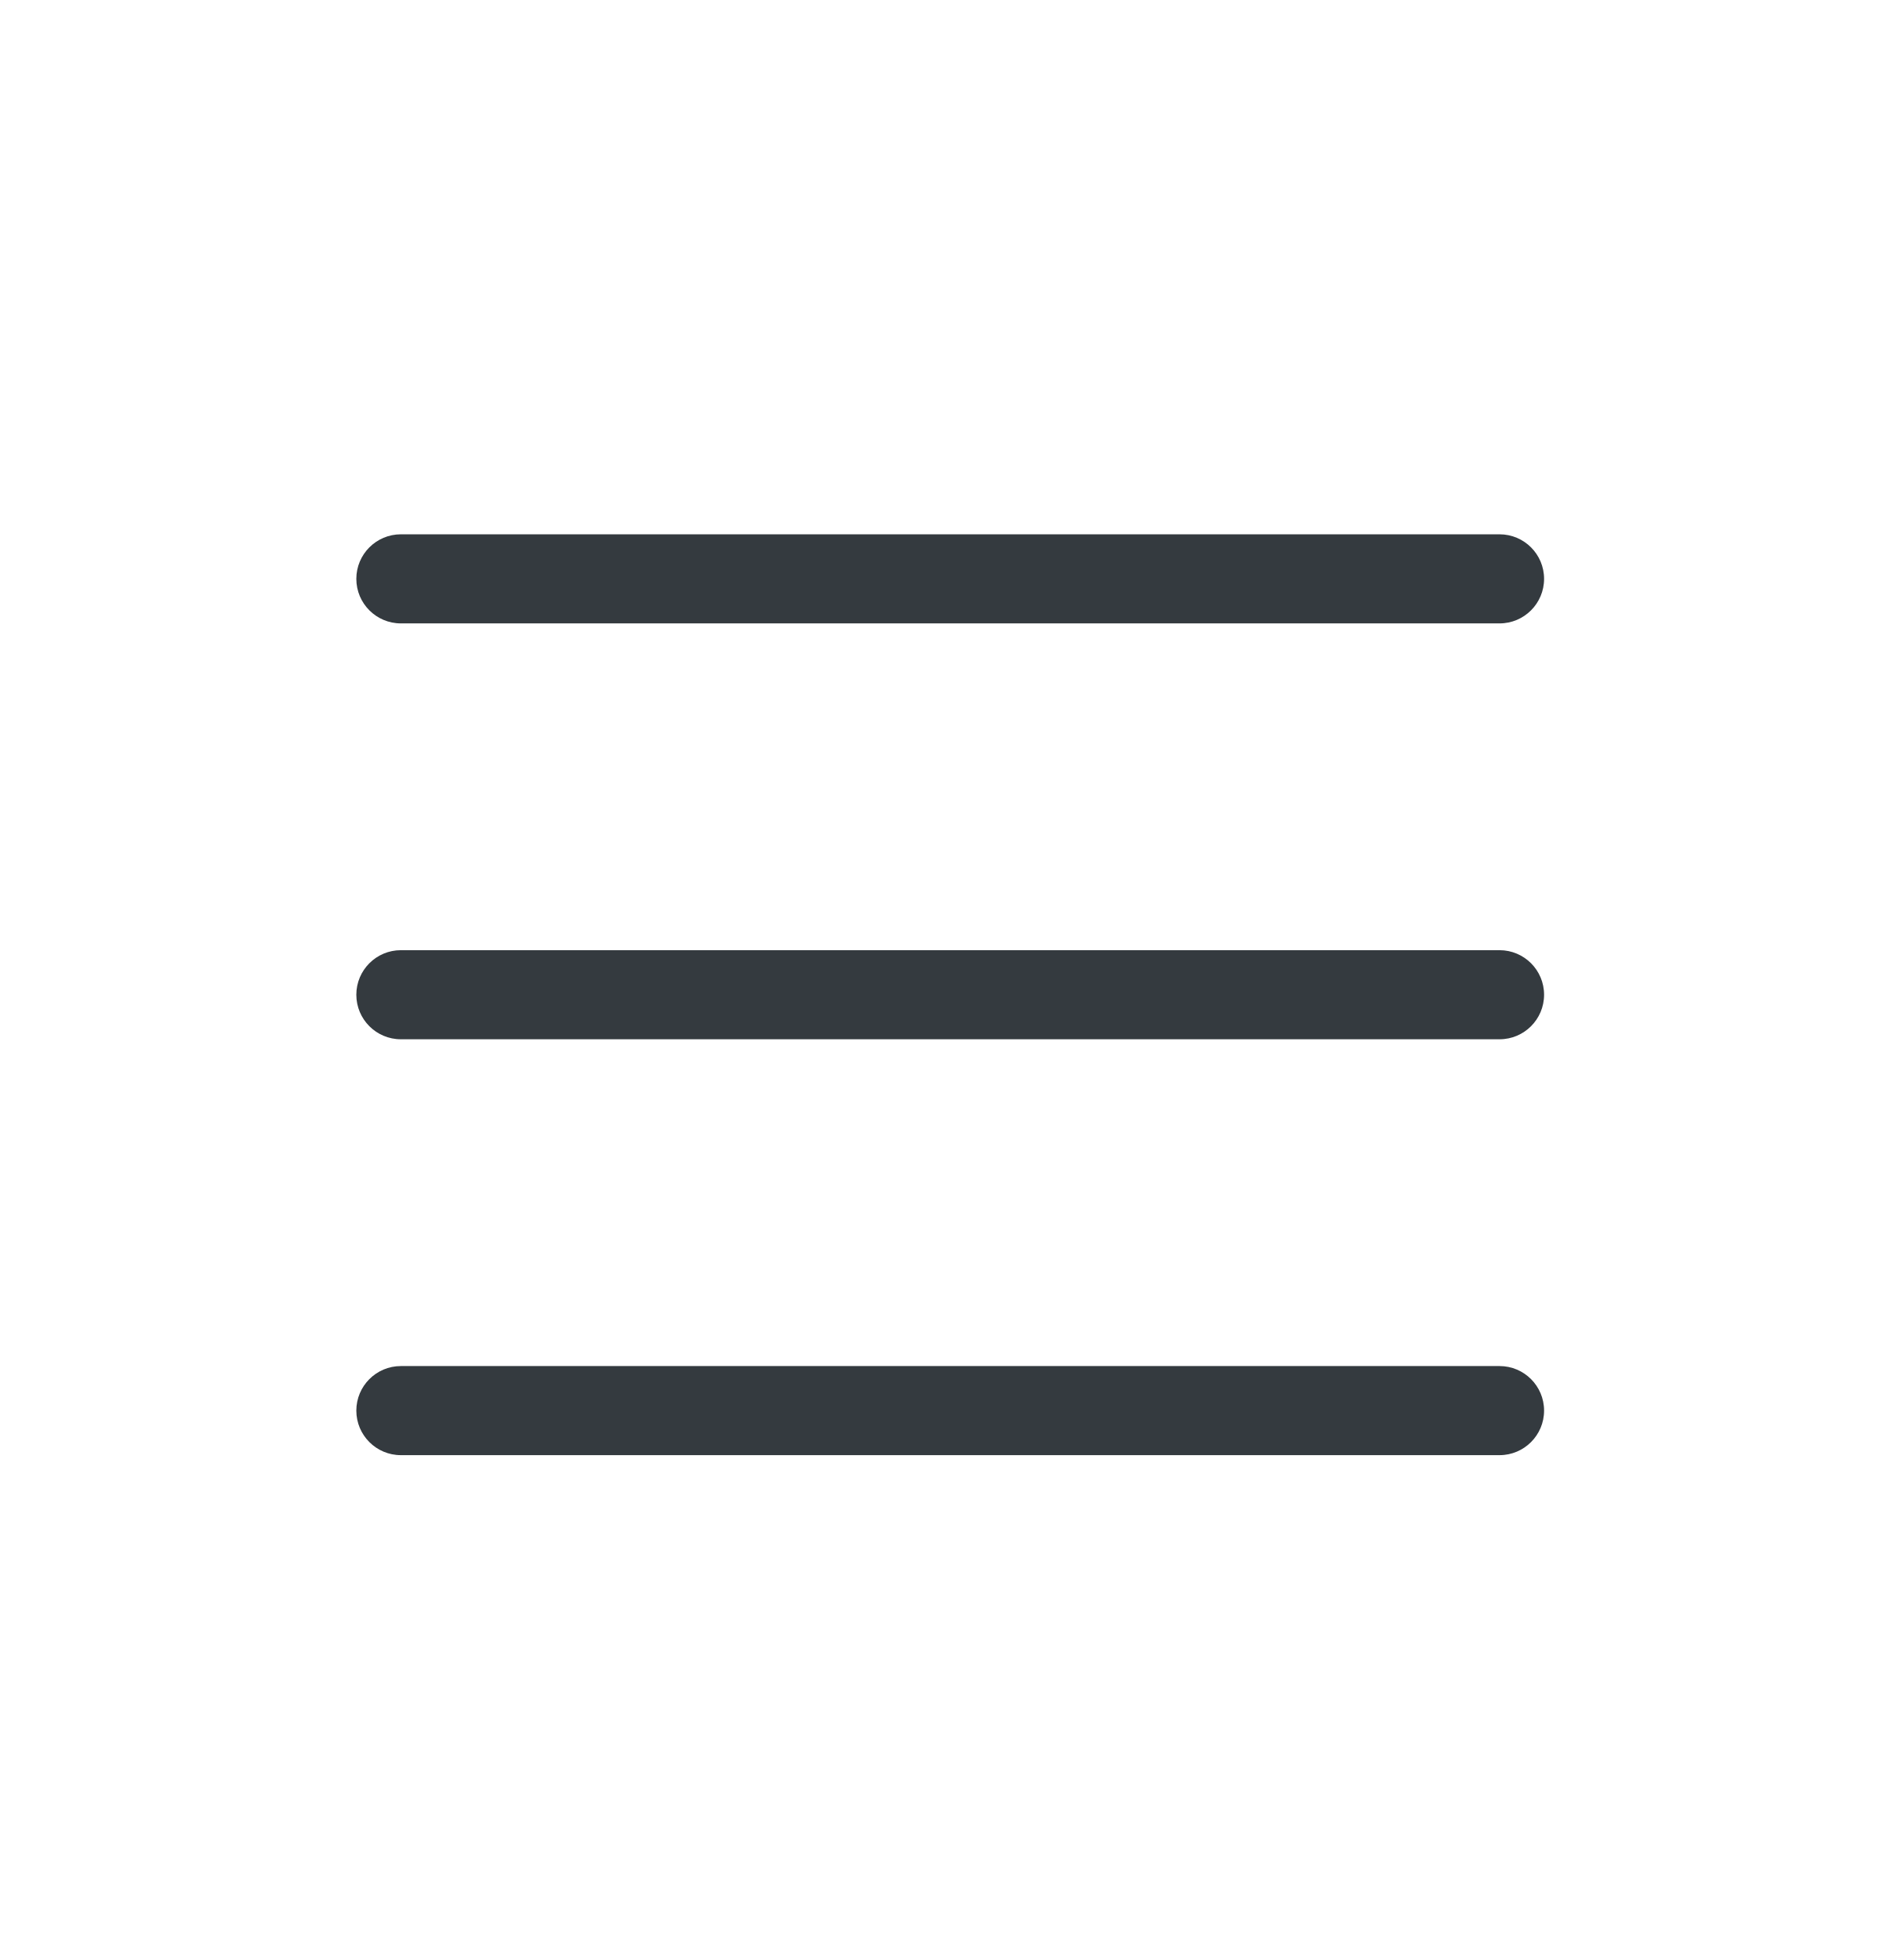
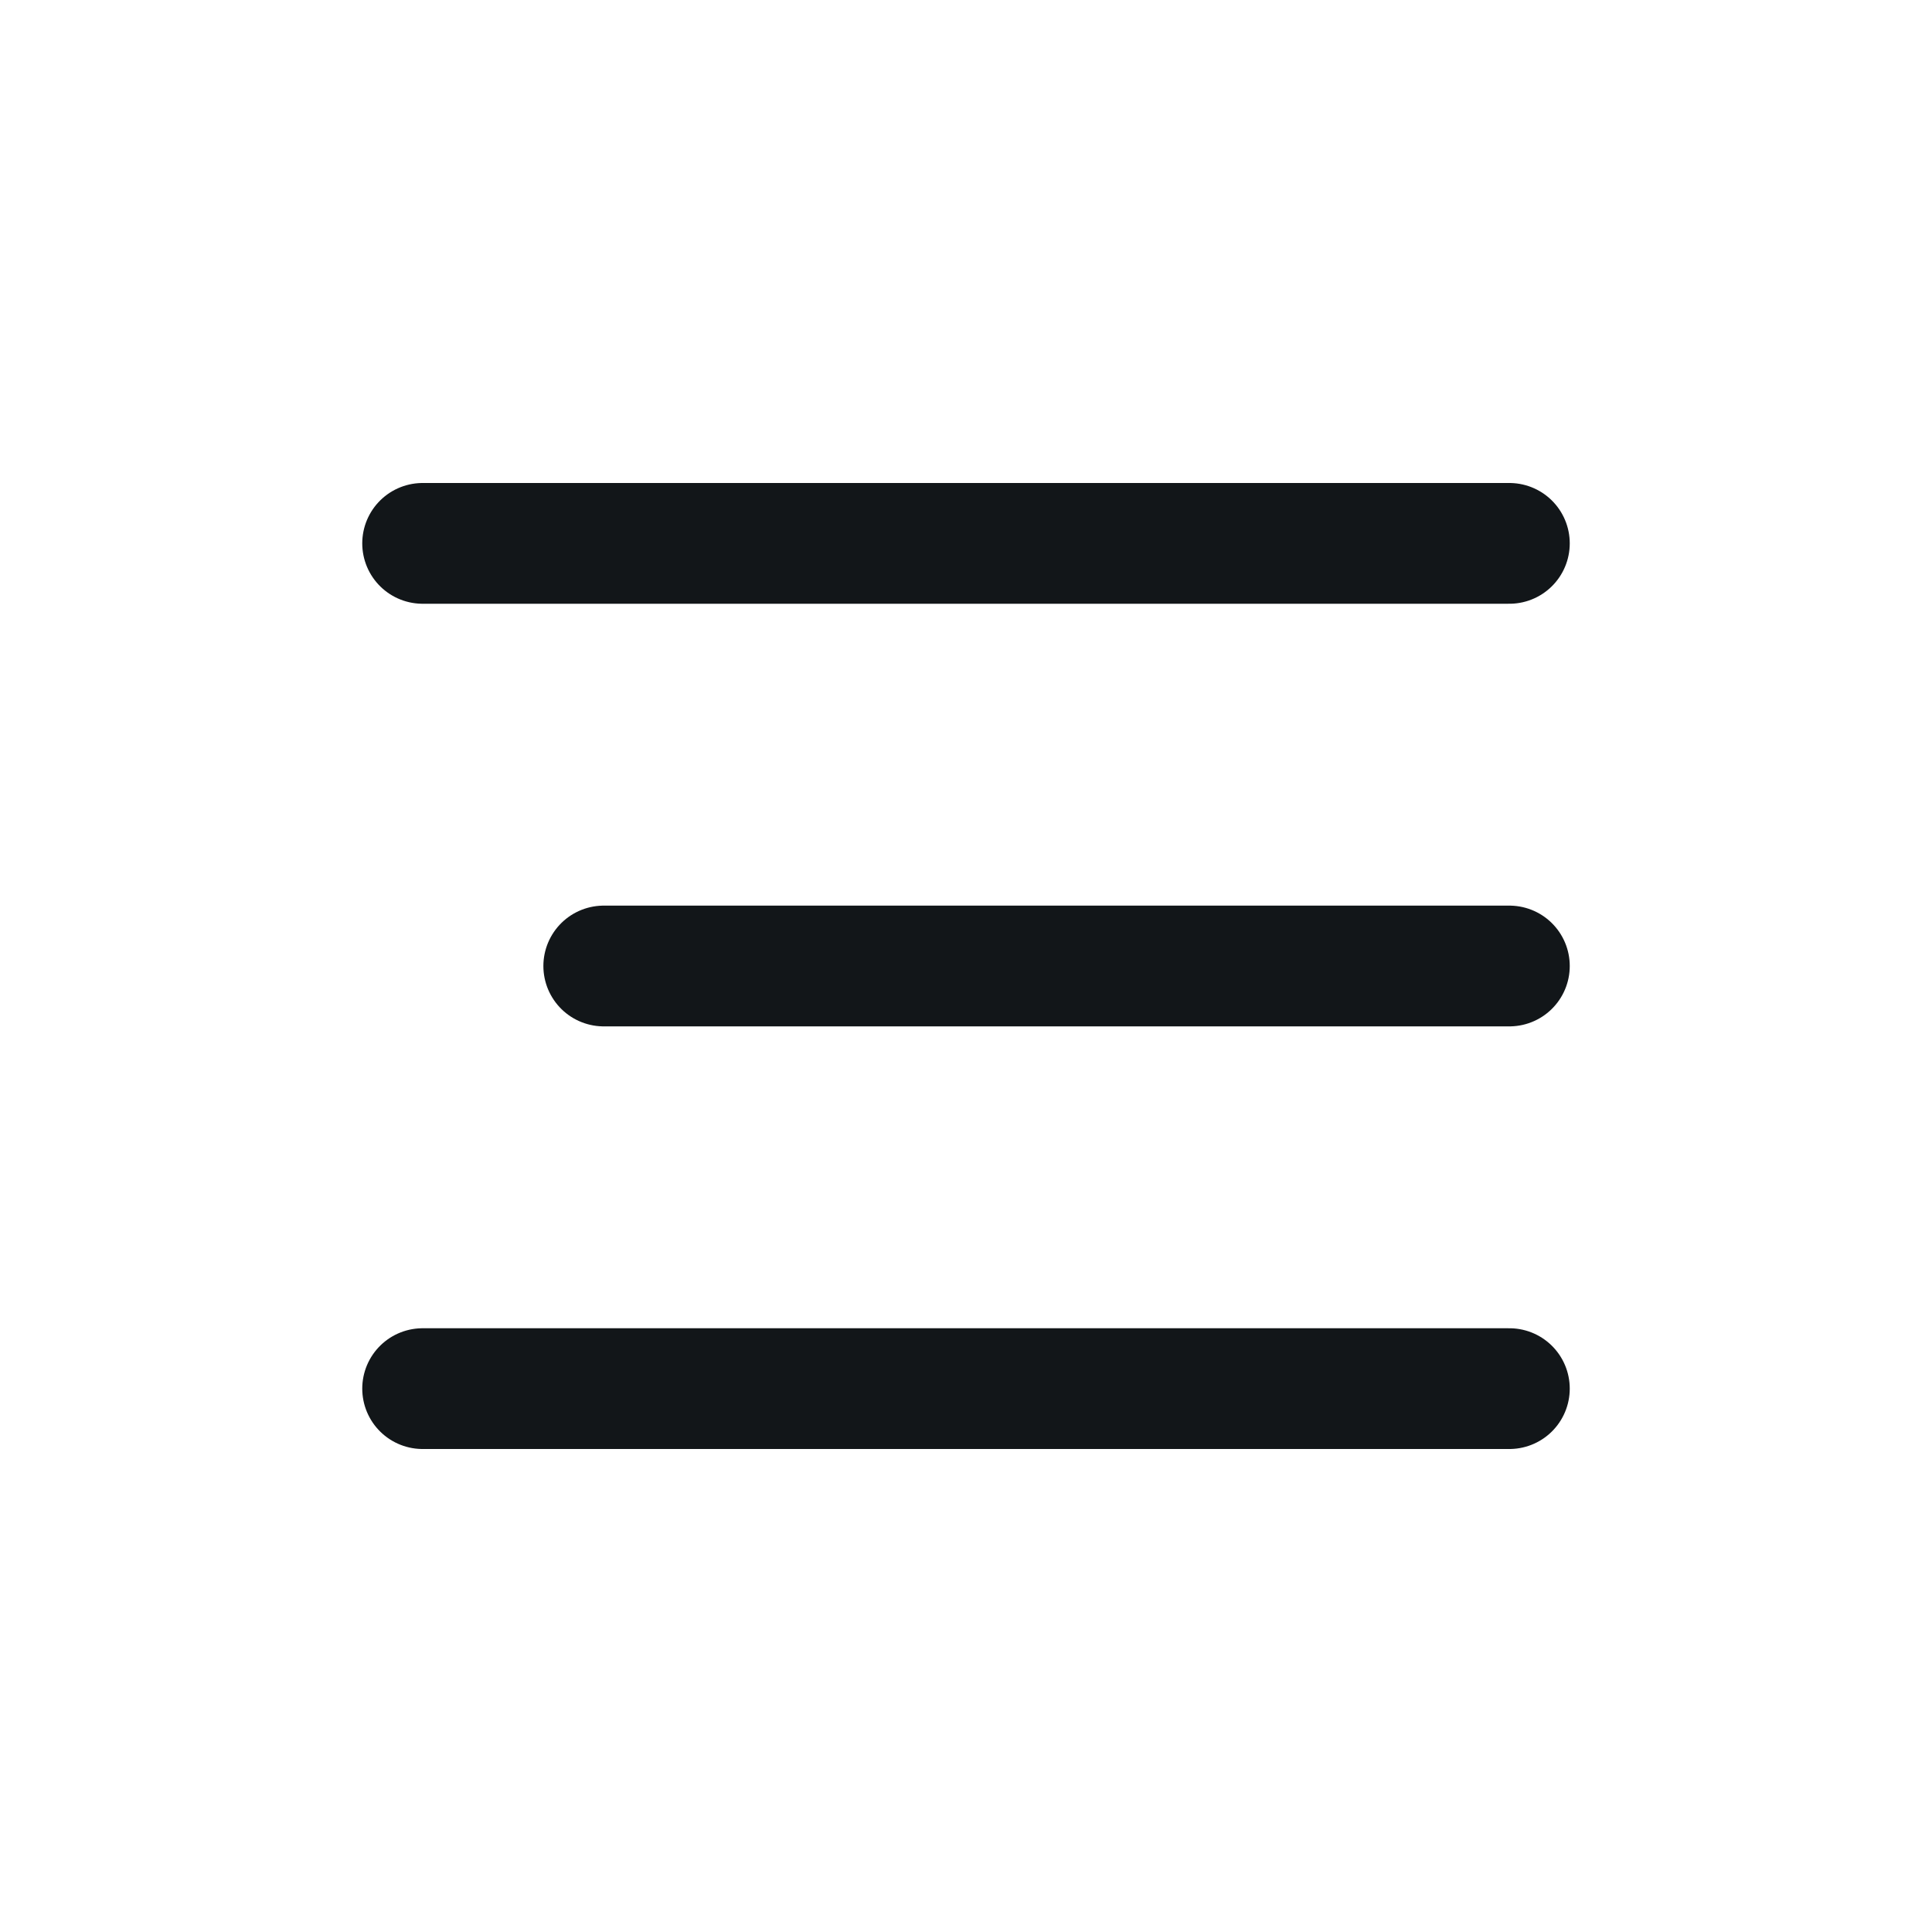
- <svg xmlns="http://www.w3.org/2000/svg" width="32" height="33" viewBox="0 0 32 33" fill="none">
-   <rect y="0.707" width="32" height="32" fill="#D8D8D8" fill-opacity="0.01" />
-   <path fill-rule="evenodd" clip-rule="evenodd" d="M6 9.746C6 9.332 6.336 8.996 6.75 8.996H25.25C25.664 8.996 26 9.332 26 9.746C26 10.16 25.664 10.496 25.25 10.496H6.75C6.336 10.496 6 10.16 6 9.746ZM6 16.748C6 16.334 6.336 15.998 6.75 15.998H25.25C25.664 15.998 26 16.334 26 16.748C26 17.162 25.664 17.498 25.25 17.498H6.75C6.336 17.498 6 17.162 6 16.748ZM6.75 23C6.336 23 6 23.336 6 23.75C6 24.164 6.336 24.5 6.75 24.5H25.25C25.664 24.5 26 24.164 26 23.75C26 23.336 25.664 23 25.25 23H6.75Z" fill="#343A3F" />
+ <svg xmlns="http://www.w3.org/2000/svg" width="32" height="32" viewBox="0 0 32 32" fill="none">
+   <path d="M7 9H25" stroke="#121619" stroke-width="2" stroke-linecap="round" />
+   <path d="M10 16H25" stroke="#121619" stroke-width="2" stroke-linecap="round" />
+   <path d="M7 23H25" stroke="#121619" stroke-width="2" stroke-linecap="round" />
</svg>
